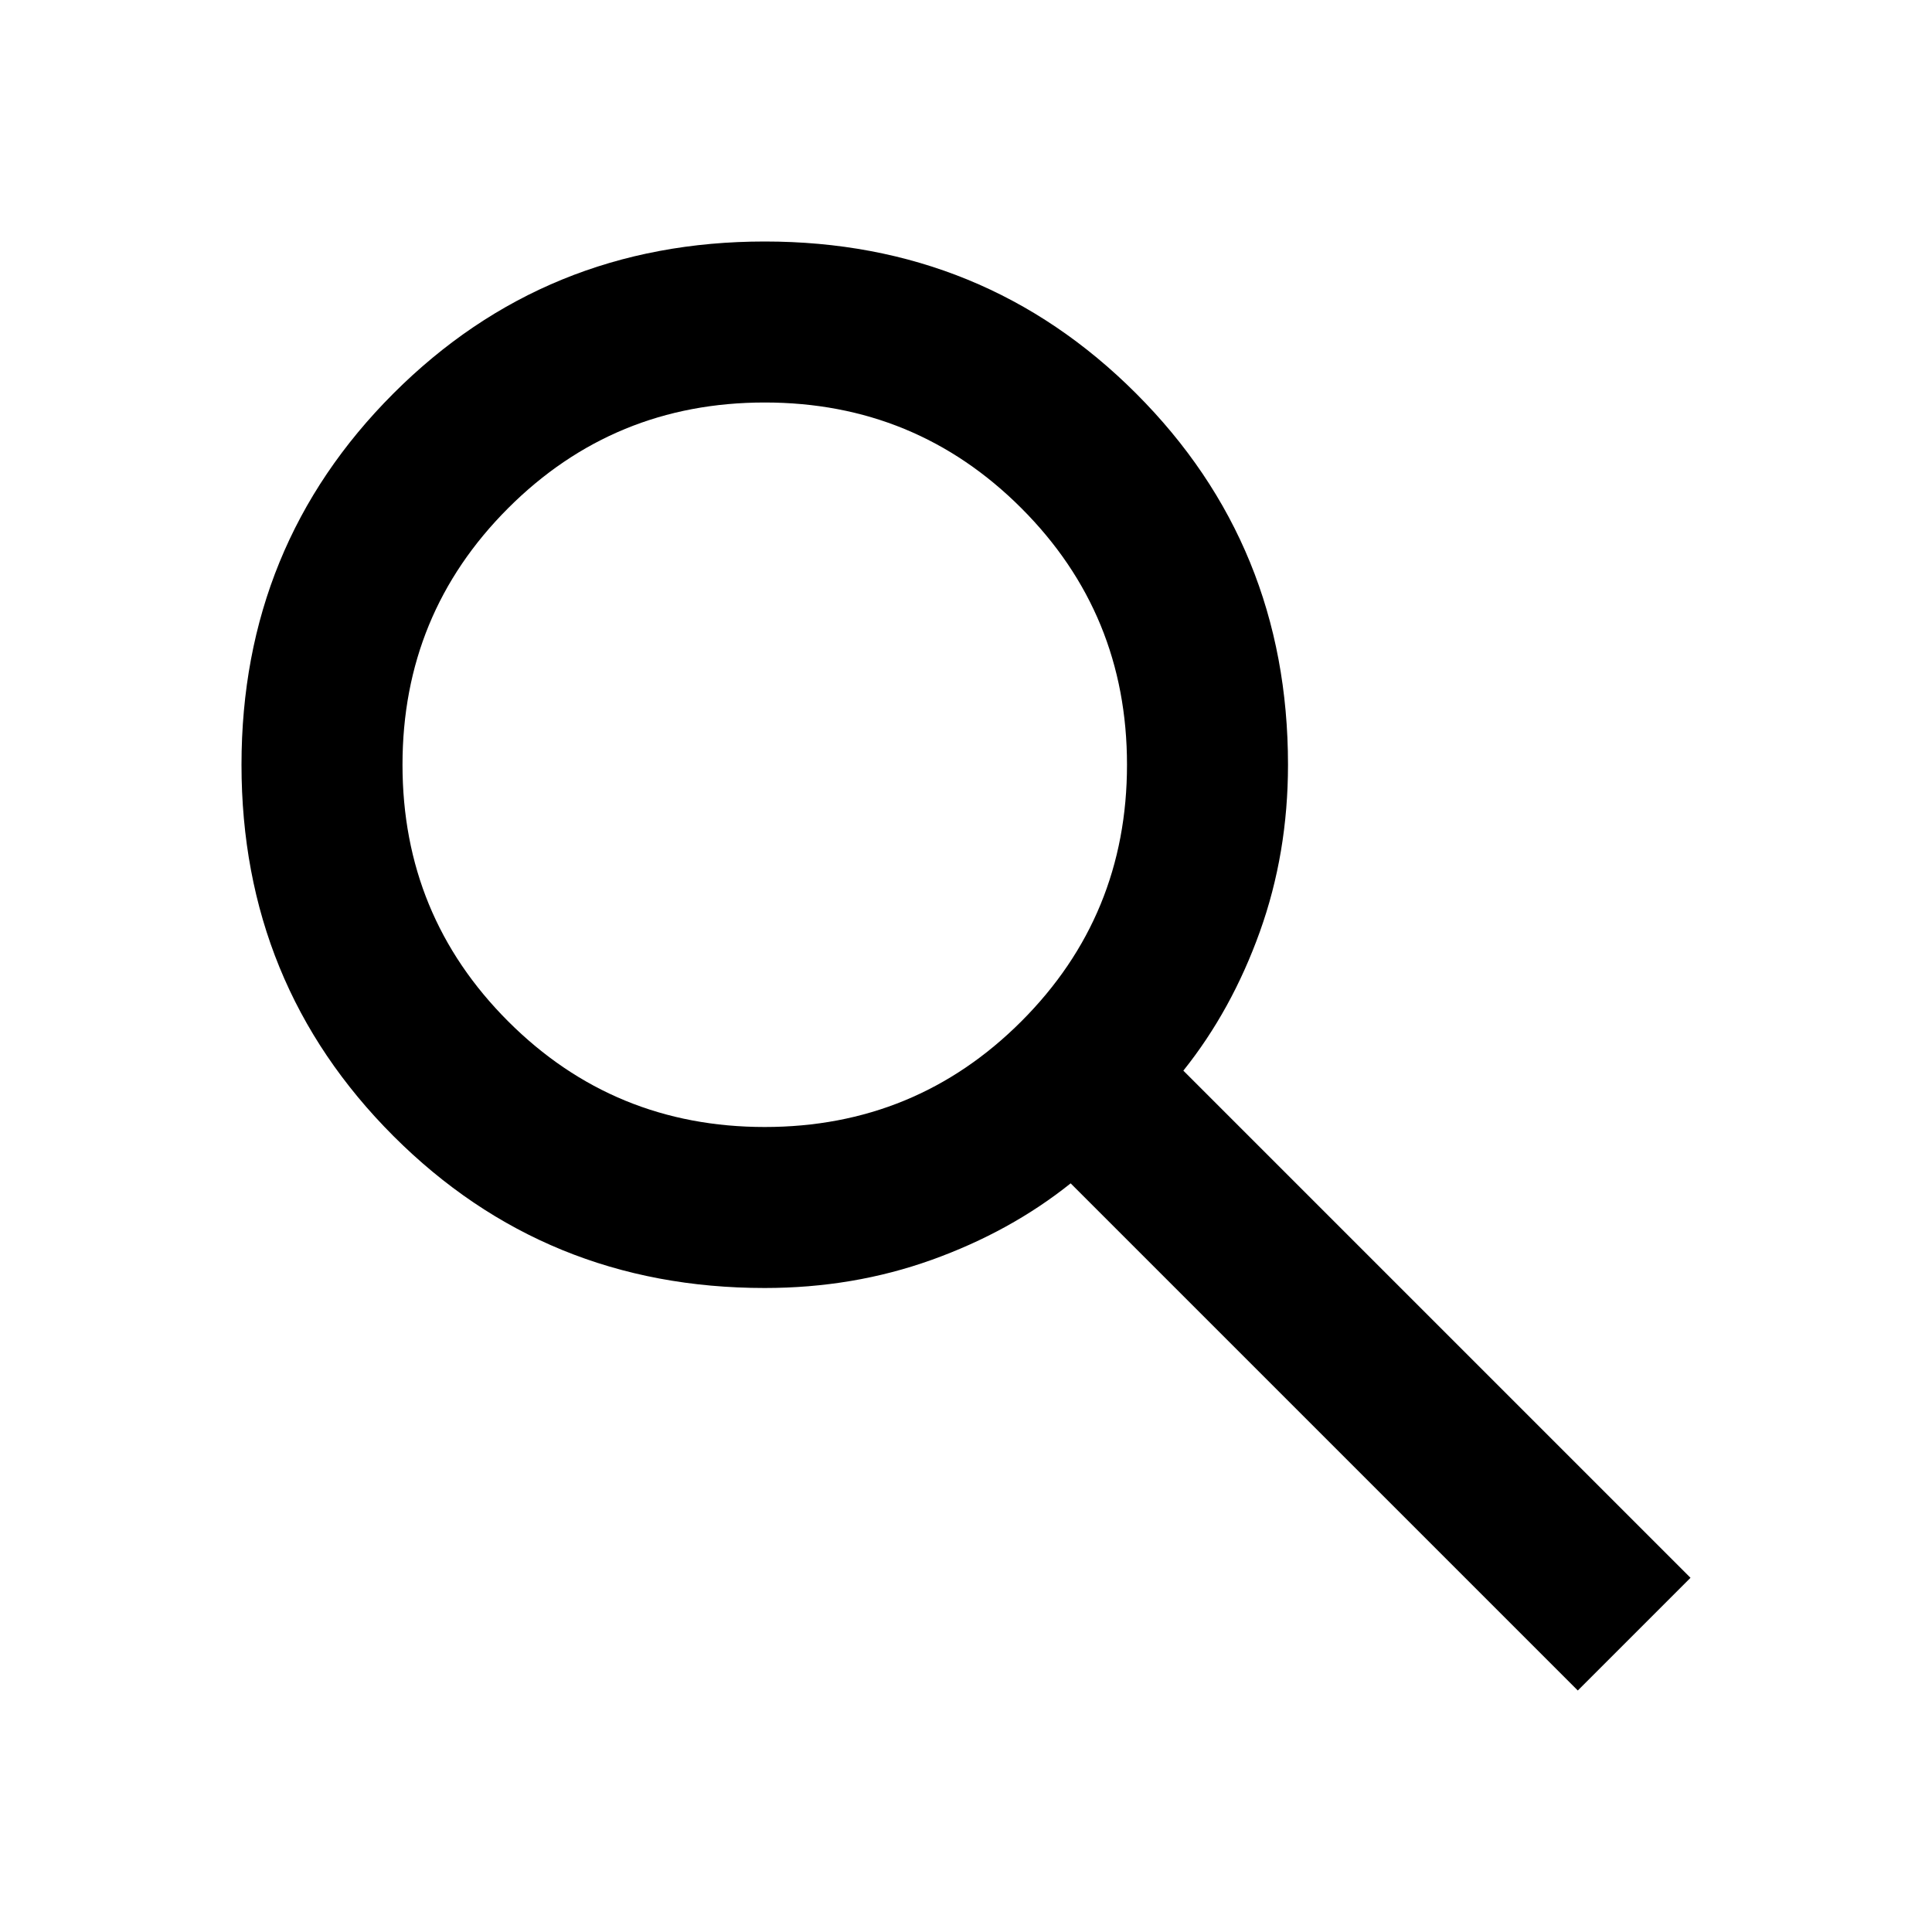
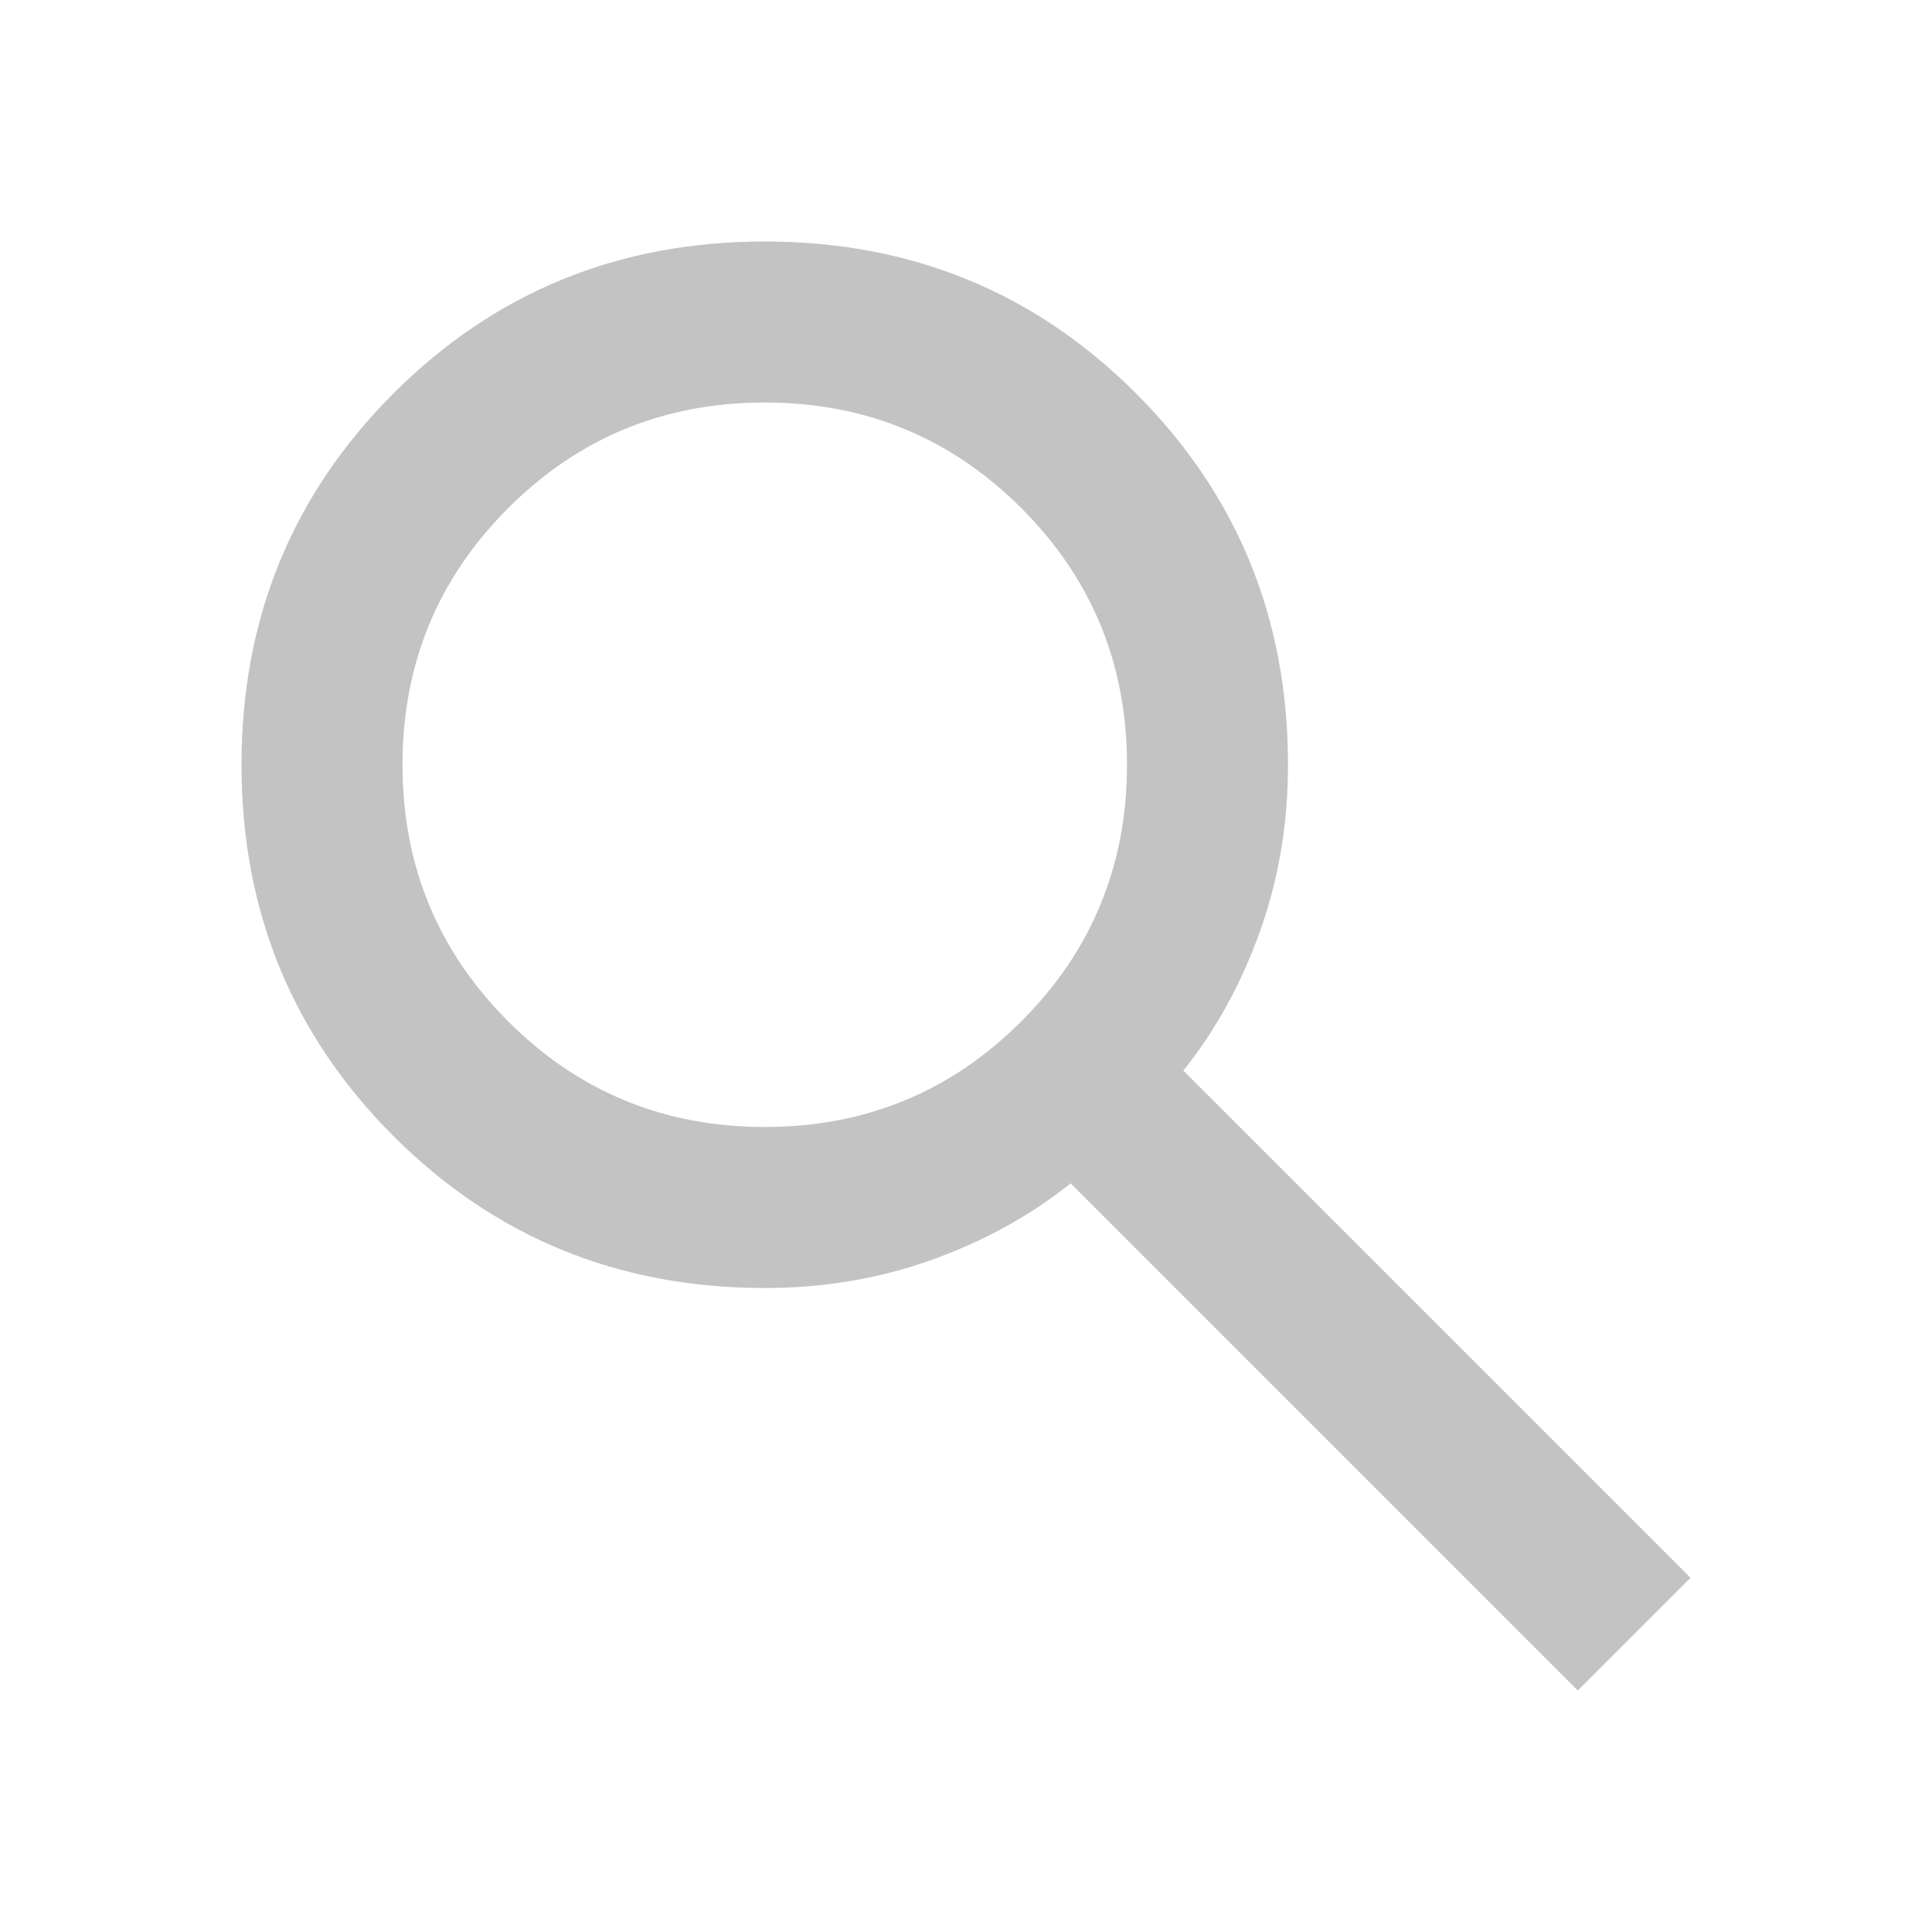
- <svg xmlns="http://www.w3.org/2000/svg" height="24px" viewBox="0 -960 960 960" width="24px" fill="#000">
+ <svg xmlns="http://www.w3.org/2000/svg" height="24px" viewBox="0 -960 960 960" width="24px" fill="#c3c3c3">
  <path d="M784-120 532-372q-30 24-69 38t-83 14q-109 0-184.5-75.5T120-580q0-109 75.5-184.5T380-840q109 0 184.5 75.5T640-580q0 44-14 83t-38 69l252 252-56 56ZM380-400q75 0 127.5-52.5T560-580q0-75-52.5-127.5T380-760q-75 0-127.5 52.5T200-580q0 75 52.5 127.5T380-400Z" />
</svg>
